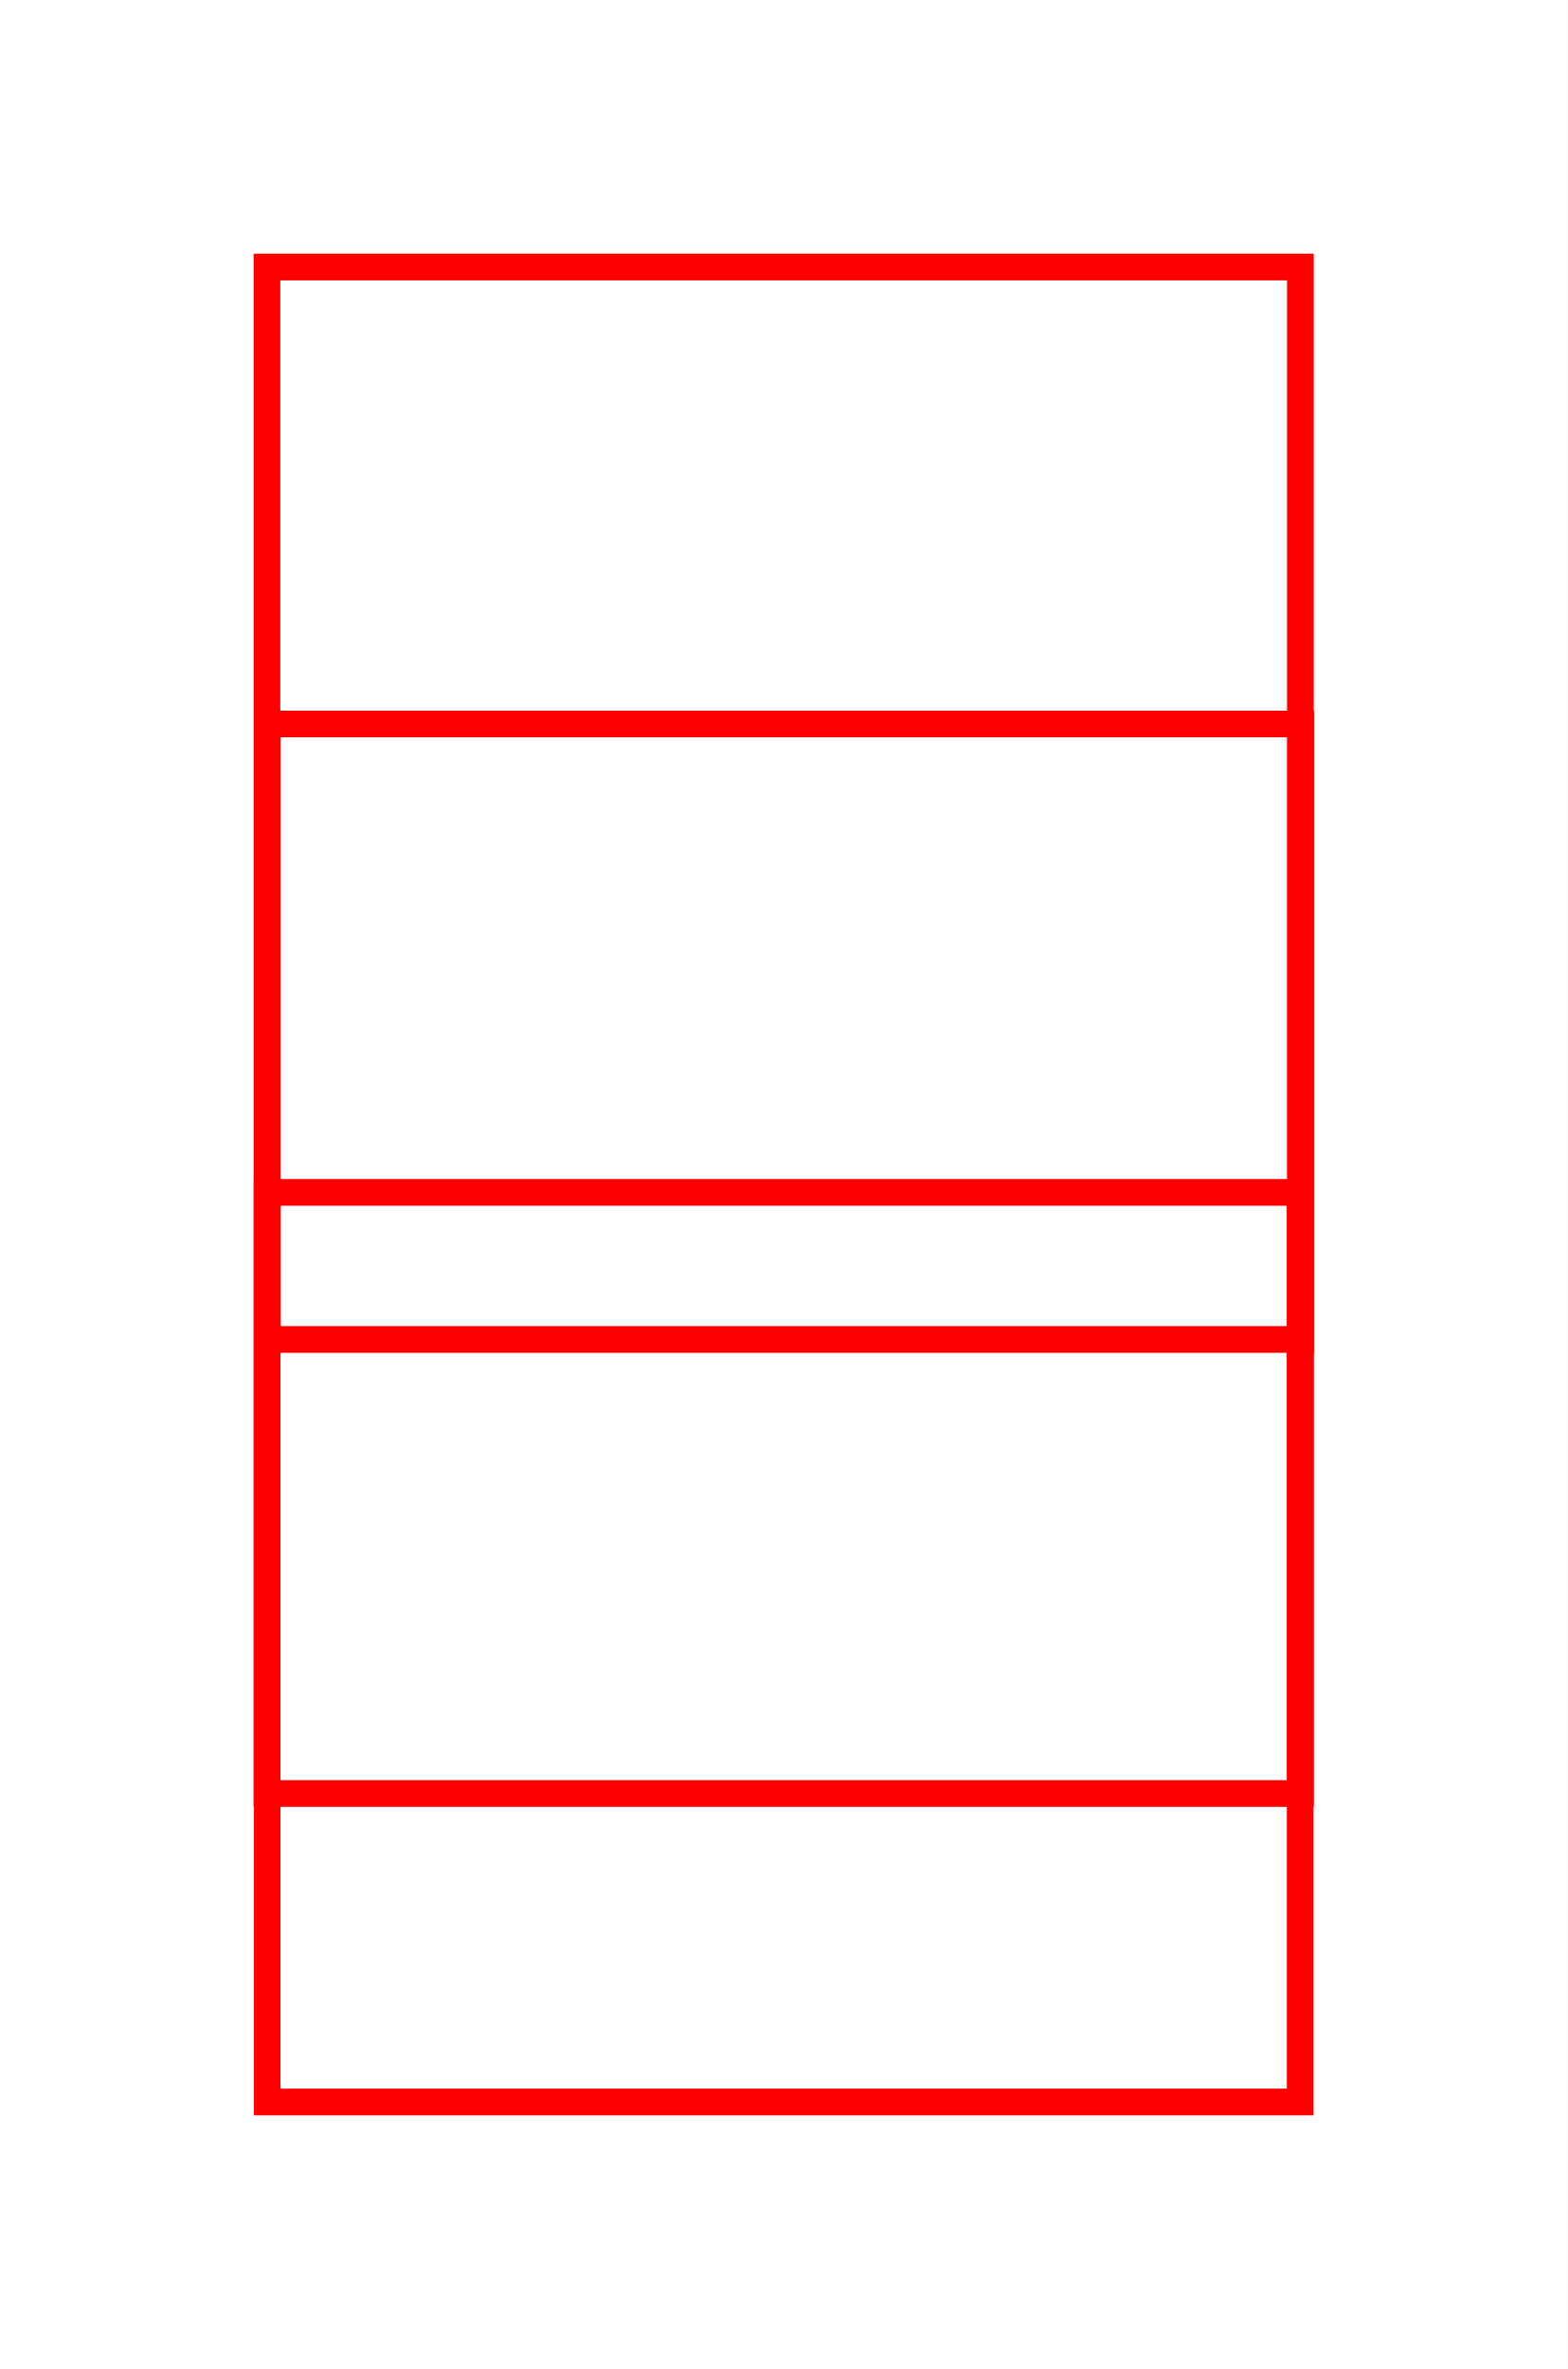
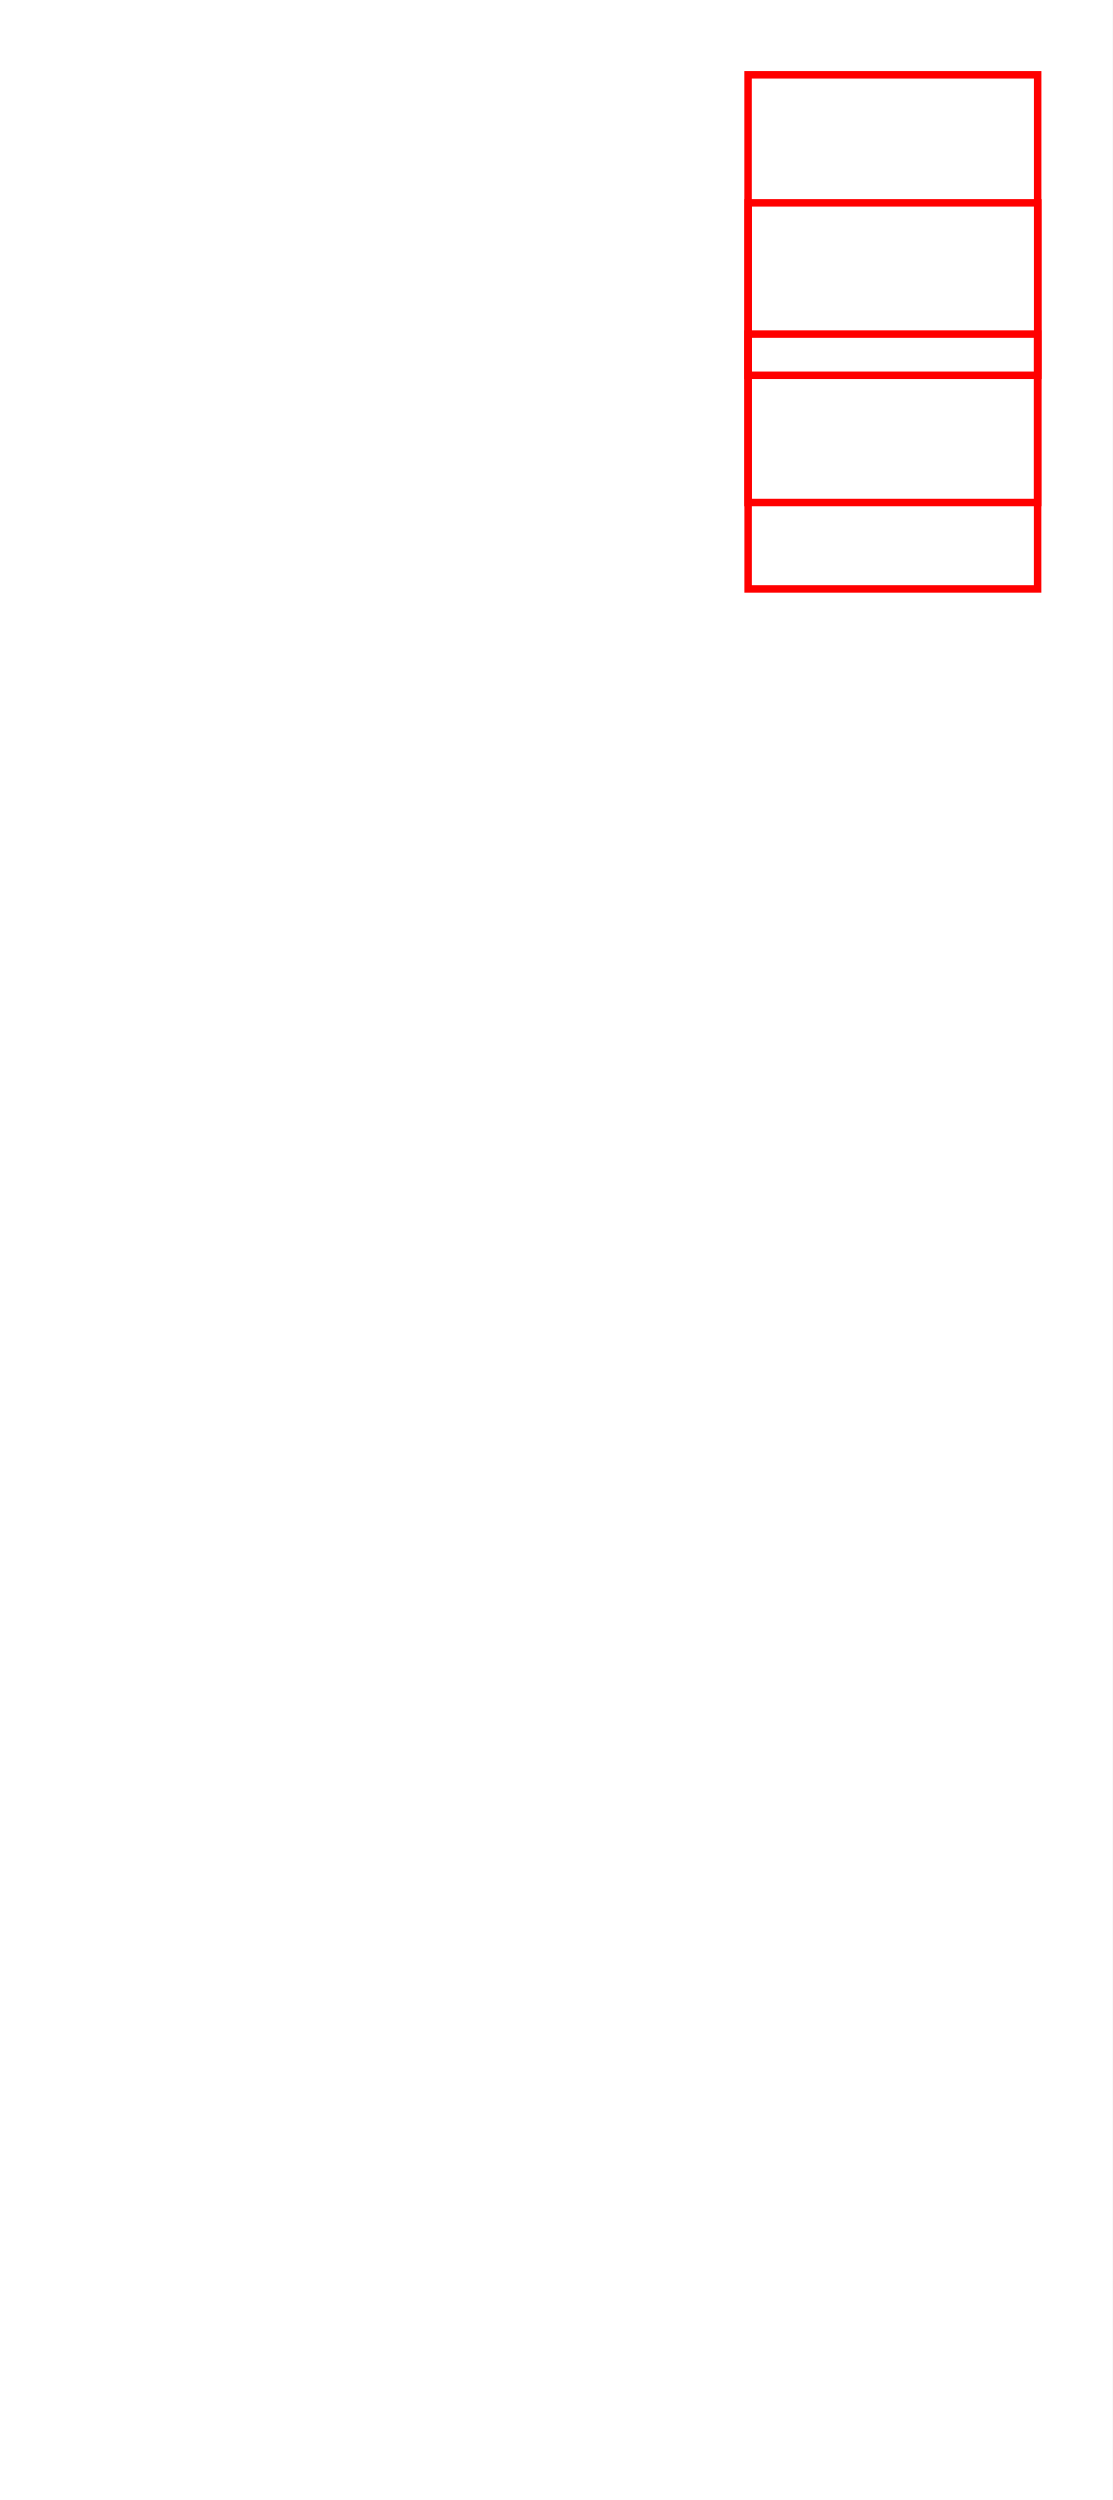
- <svg xmlns="http://www.w3.org/2000/svg" width="58.725" height="88.722" viewBox="79.993 235.448 58.725 88.722" style="background-color: white;">
-   <rect x="79.993" y="235.448" width="58.725" height="88.722" fill="white" />
-   <g transform="matrix(1 0 0 -1 0 559.6177)">
+ <svg xmlns="http://www.w3.org/2000/svg" width="148.718" height="334.17" viewBox="-10 -10 148.718 334.17" style="background-color: white;">
+   <rect x="-10" y="-10" width="148.718" height="334.17" fill="white" />
+   <g transform="matrix(1 0 0 -1 0 314.17)">
    <g transform="matrix(1,0,0,1,89.99251,257)">
      <rect x="0" y="0" width="38.71" height="57.17" rx="0" ry="0" fill="none" stroke="#FF0000" />
    </g>
    <g transform="matrix(1,0,0,1,90.00751,274.0054)">
      <rect x="0" y="0" width="38.71" height="23.05" rx="0" ry="0" fill="none" stroke="#FF0000" />
    </g>
    <g transform="matrix(1,0,0,1,90.00002,245.4477)">
      <rect x="0" y="0" width="38.695" height="34.065" rx="0" ry="0" fill="none" stroke="#FF0000" />
    </g>
  </g>
</svg>
